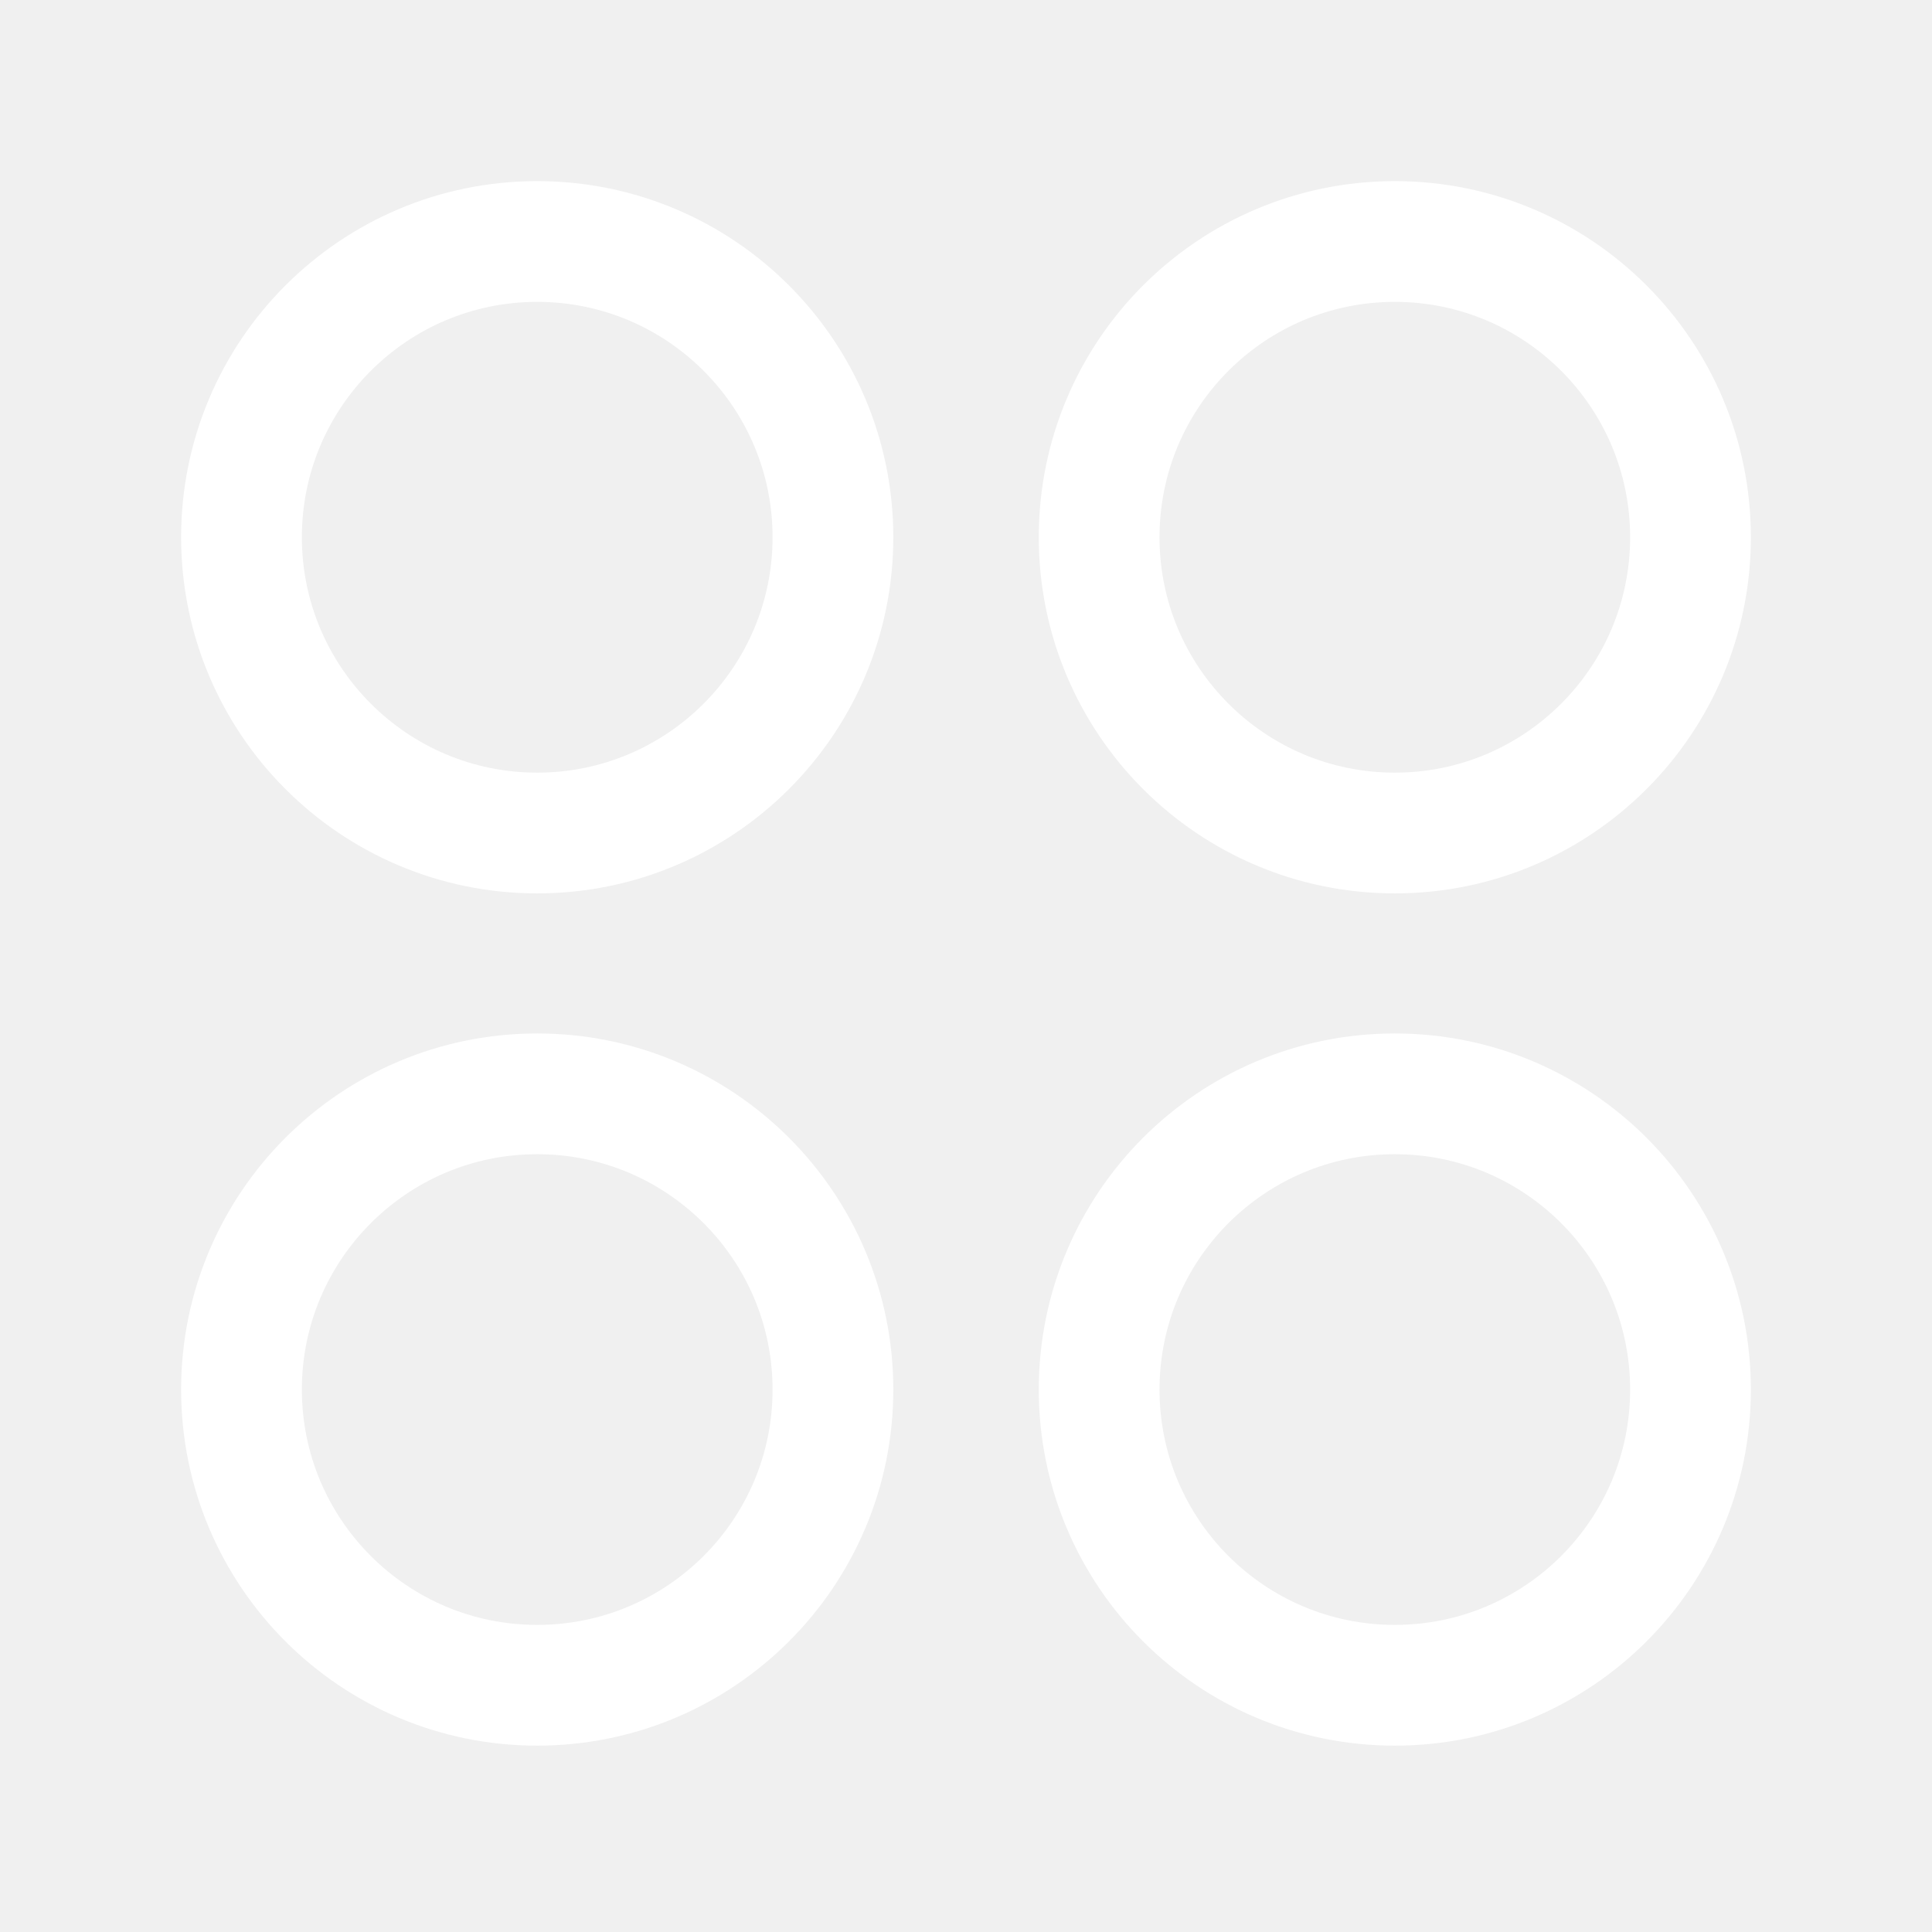
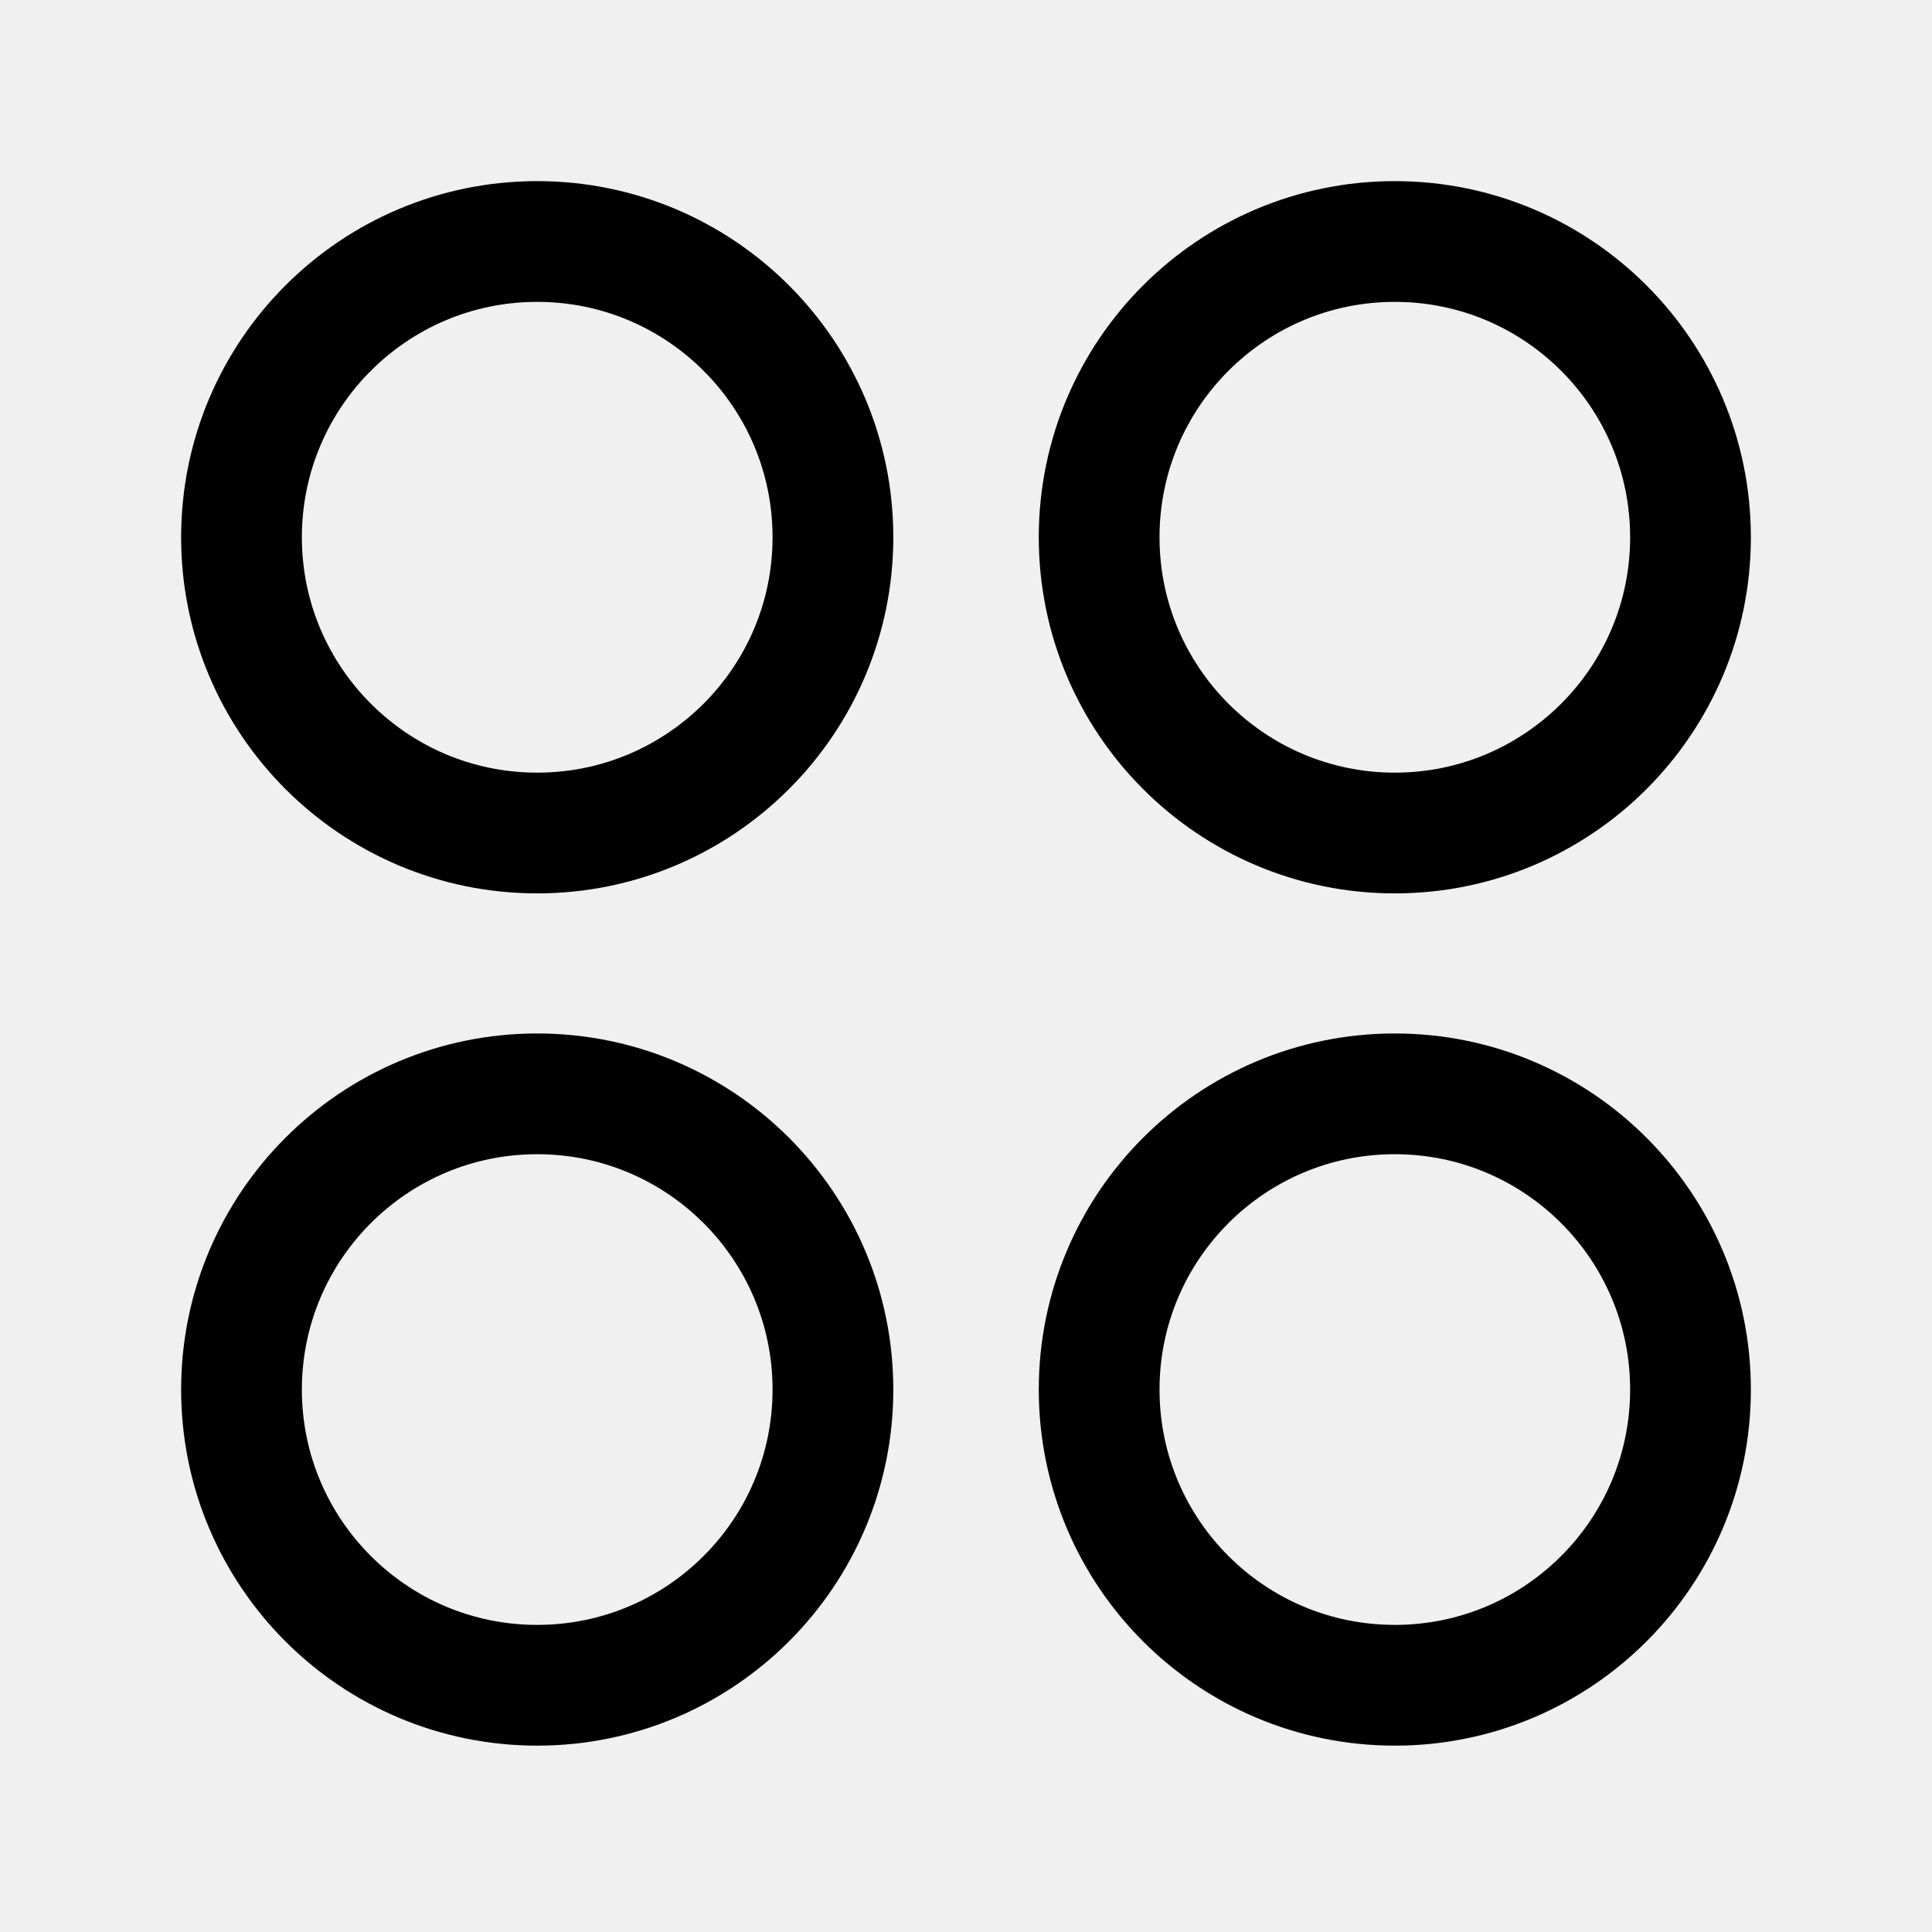
<svg xmlns="http://www.w3.org/2000/svg" width="24px" height="24px" viewBox="0 0 24 24" version="1.1">
  <g id="Iconly/Curved/Category" stroke="none" stroke-width="1" fill="none" fill-rule="evenodd" stroke-linecap="round" stroke-linejoin="round">
-     <g id="Category" transform="translate(3, 3)" stroke="#ffffff" stroke-width="1.5">
+     <g id="Category" transform="translate(3, 3)" stroke="#000" stroke-width="1.5">
      <path d="M18,3.674 C18,5.702 16.355,7.348 14.327,7.348 C12.298,7.348 10.654,5.702 10.654,3.674 C10.654,1.645 12.298,-6.39488462e-15 14.327,-6.39488462e-15 C16.355,-6.39488462e-15 18,1.645 18,3.674 Z" id="Stroke-1" />
      <path d="M7.347,3.674 C7.347,5.702 5.702,7.348 3.673,7.348 C1.645,7.348 4.79616347e-15,5.702 4.79616347e-15,3.674 C4.79616347e-15,1.645 1.645,-6.39488462e-15 3.673,-6.39488462e-15 C5.702,-6.39488462e-15 7.347,1.645 7.347,3.674 Z" id="Stroke-3" />
      <path d="M18,14.262 C18,16.291 16.355,17.935 14.327,17.935 C12.298,17.935 10.654,16.291 10.654,14.262 C10.654,12.233 12.298,10.588 14.327,10.588 C16.355,10.588 18,12.233 18,14.262 Z" id="Stroke-5" />
      <path d="M7.347,14.262 C7.347,16.291 5.702,17.935 3.673,17.935 C1.645,17.935 4.79616347e-15,16.291 4.79616347e-15,14.262 C4.79616347e-15,12.233 1.645,10.588 3.673,10.588 C5.702,10.588 7.347,12.233 7.347,14.262 Z" id="Stroke-7" />
    </g>
  </g>
</svg>
